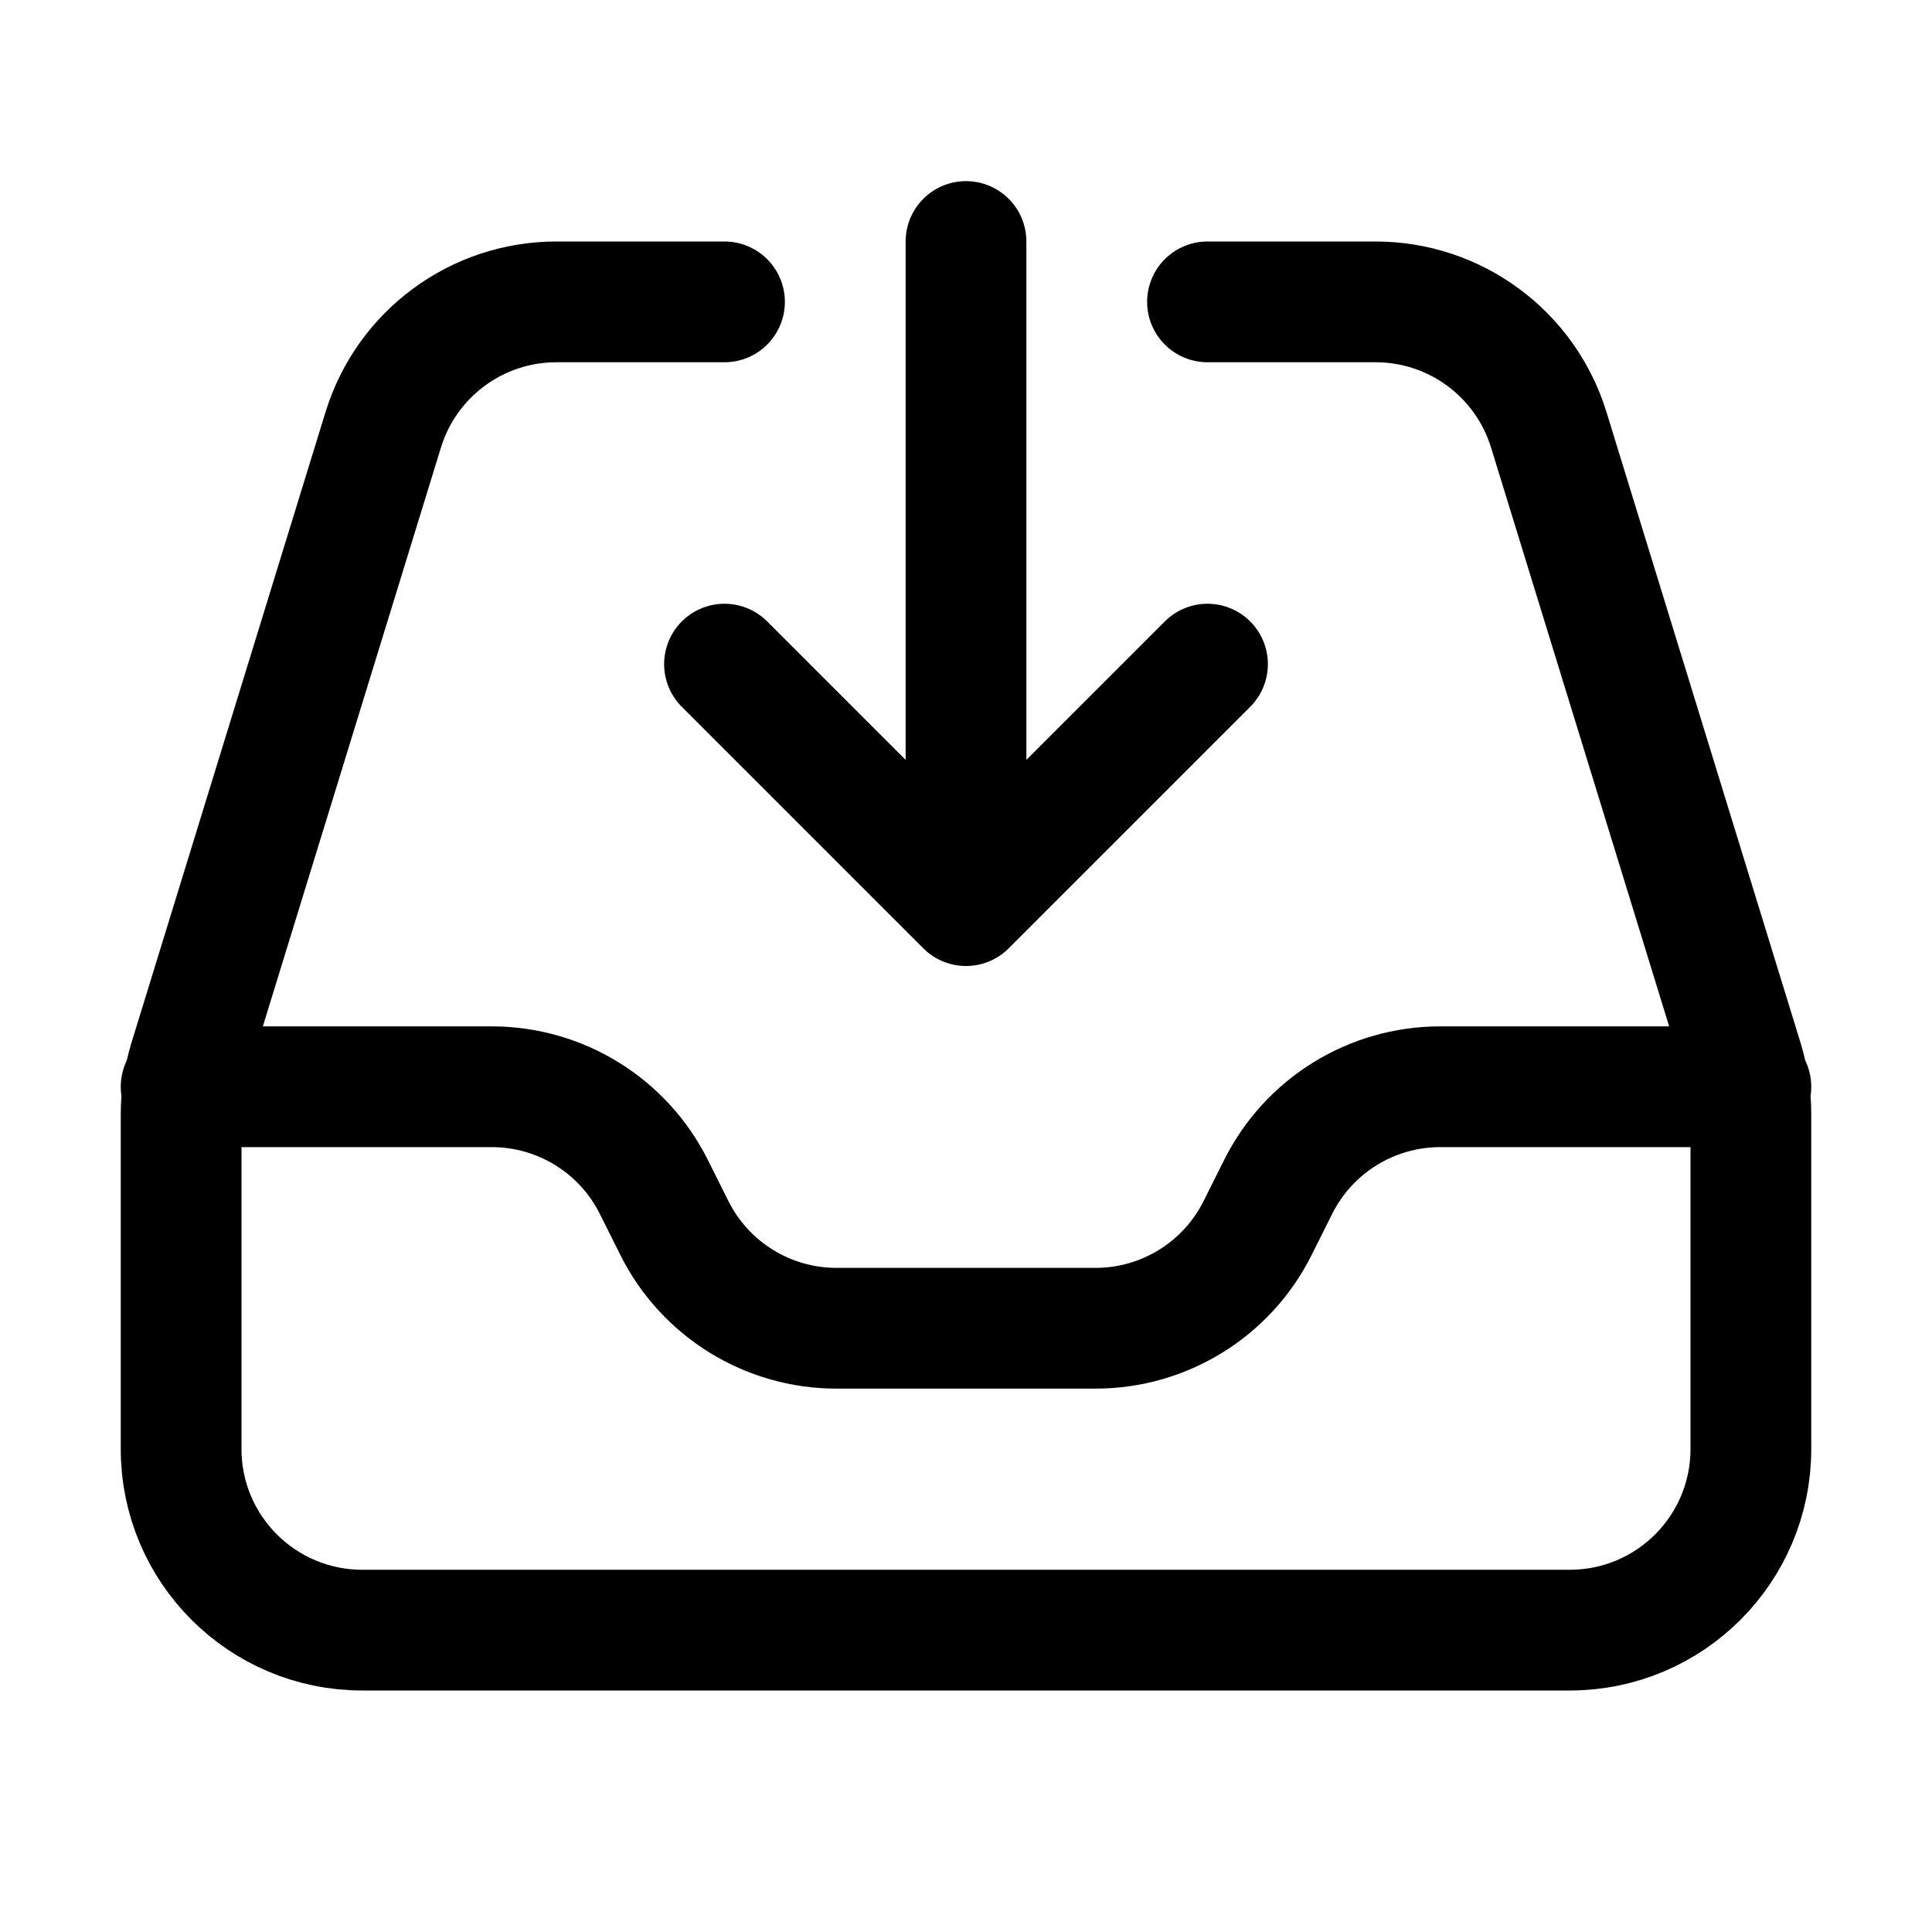
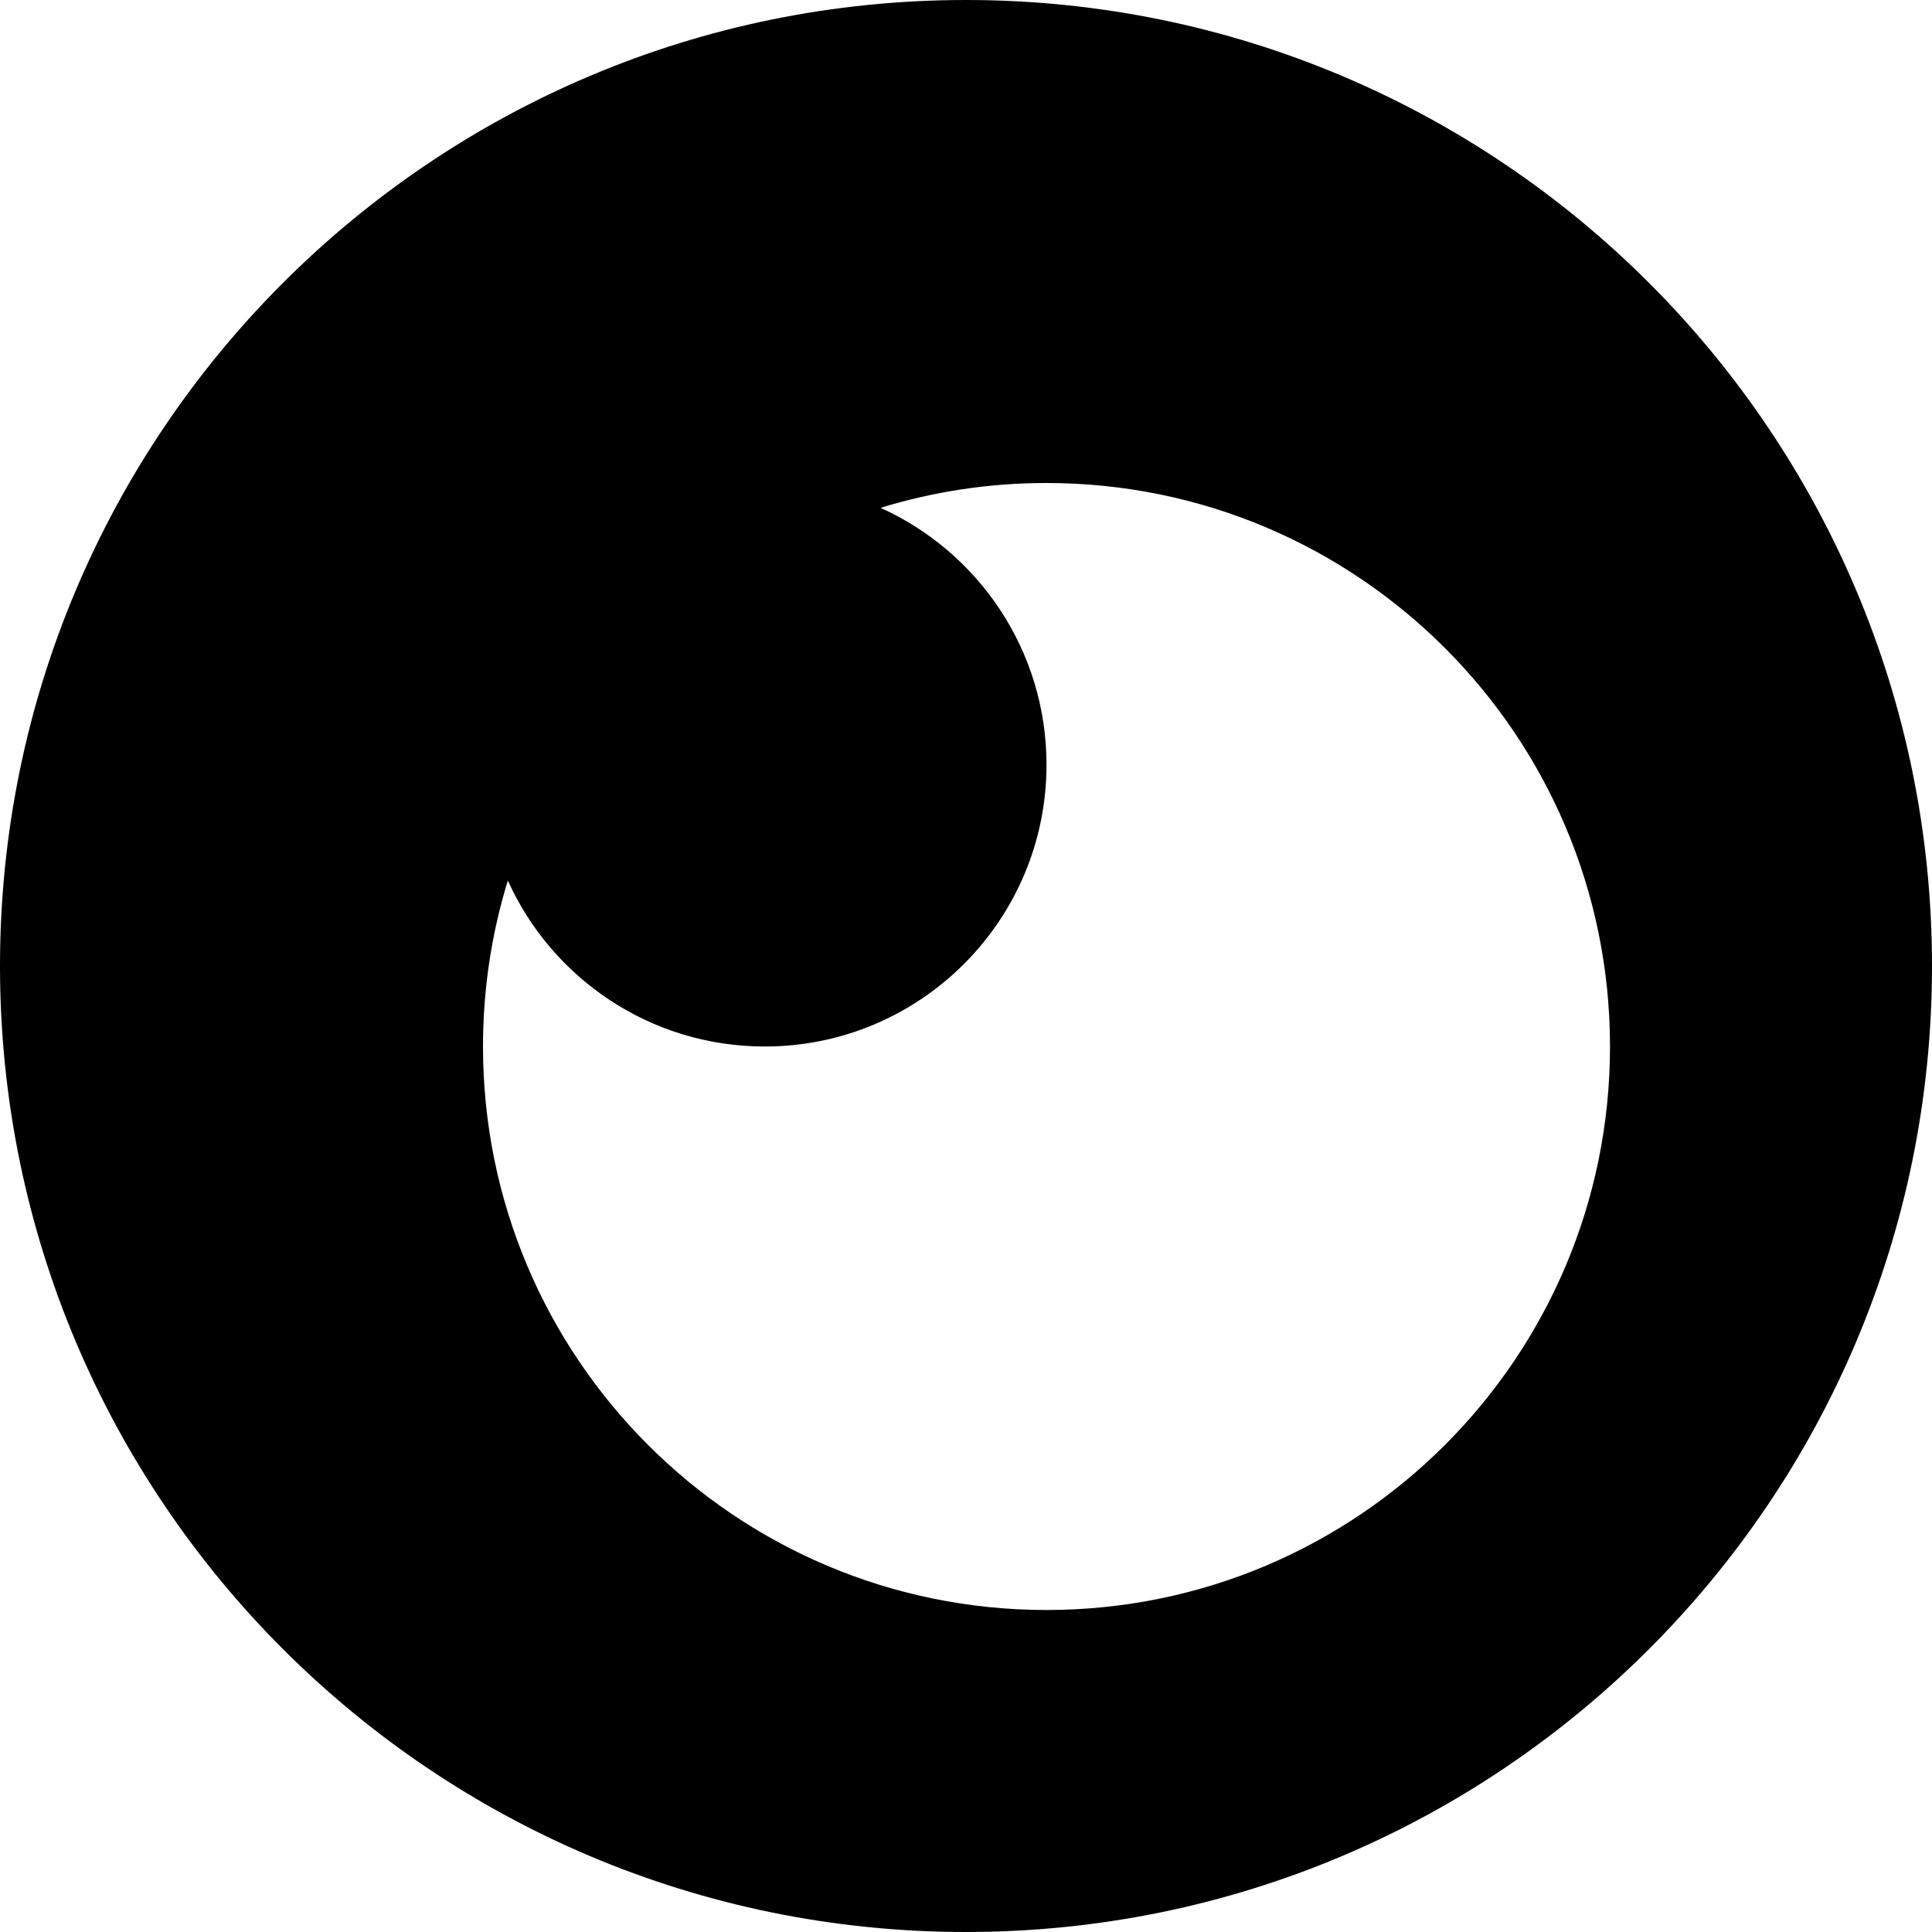
- <svg xmlns="http://www.w3.org/2000/svg" viewBox="0 0 24 24" fill="none" stroke="currentColor" stroke-width="1.5" stroke-linecap="round" stroke-linejoin="round">
-   <path d="M9 3.75H6.912C5.924 3.75 5.052 4.394 4.761 5.338L2.349 13.177C2.284 13.391 2.25 13.614 2.25 13.838V18C2.25 19.243 3.257 20.25 4.5 20.25H19.5C20.743 20.25 21.75 19.243 21.75 18V13.838C21.75 13.614 21.716 13.391 21.651 13.177L19.239 5.338C18.948 4.394 18.076 3.75 17.088 3.75H15M2.25 13.5H6.109C6.962 13.5 7.741 13.982 8.122 14.744L8.378 15.256C8.759 16.018 9.538 16.5 10.391 16.5H13.609C14.462 16.5 15.241 16.018 15.622 15.256L15.878 14.744C16.259 13.982 17.038 13.5 17.891 13.5H21.75M12 3V11.25M12 11.25L9 8.25M12 11.25L15 8.25" />
+ <svg xmlns="http://www.w3.org/2000/svg" viewBox="0 0 96 96">
+   <path fill-rule="evenodd" clip-rule="evenodd" d="M48 96C74.51 96 96 74.51 96 48C96 21.49 74.51 0 48 0C21.49 0 0 21.49 0 48C0 74.51 21.49 96 48 96ZM80 52C80 67.464 67.464 80 52 80C36.536 80 24 67.464 24 52C24 49.13 24.432 46.361 25.234 43.755C27.429 48.617 32.319 52 38 52C45.732 52 52 45.732 52 38C52 32.319 48.617 27.429 43.755 25.234C46.362 24.432 49.13 24 52 24C67.464 24 80 36.536 80 52Z" fill="currentColor" />
+   <path fill-rule="evenodd" clip-rule="evenodd" d="M48 12C28.118 12 12 28.118 12 48C12 50.209 10.209 52 8 52C5.791 52 4 50.209 4 48C4 23.7 23.7 4 48 4C50.209 4 52 5.791 52 8C52 10.209 50.209 12 48 12Z" fill="currentColor" />
</svg>
